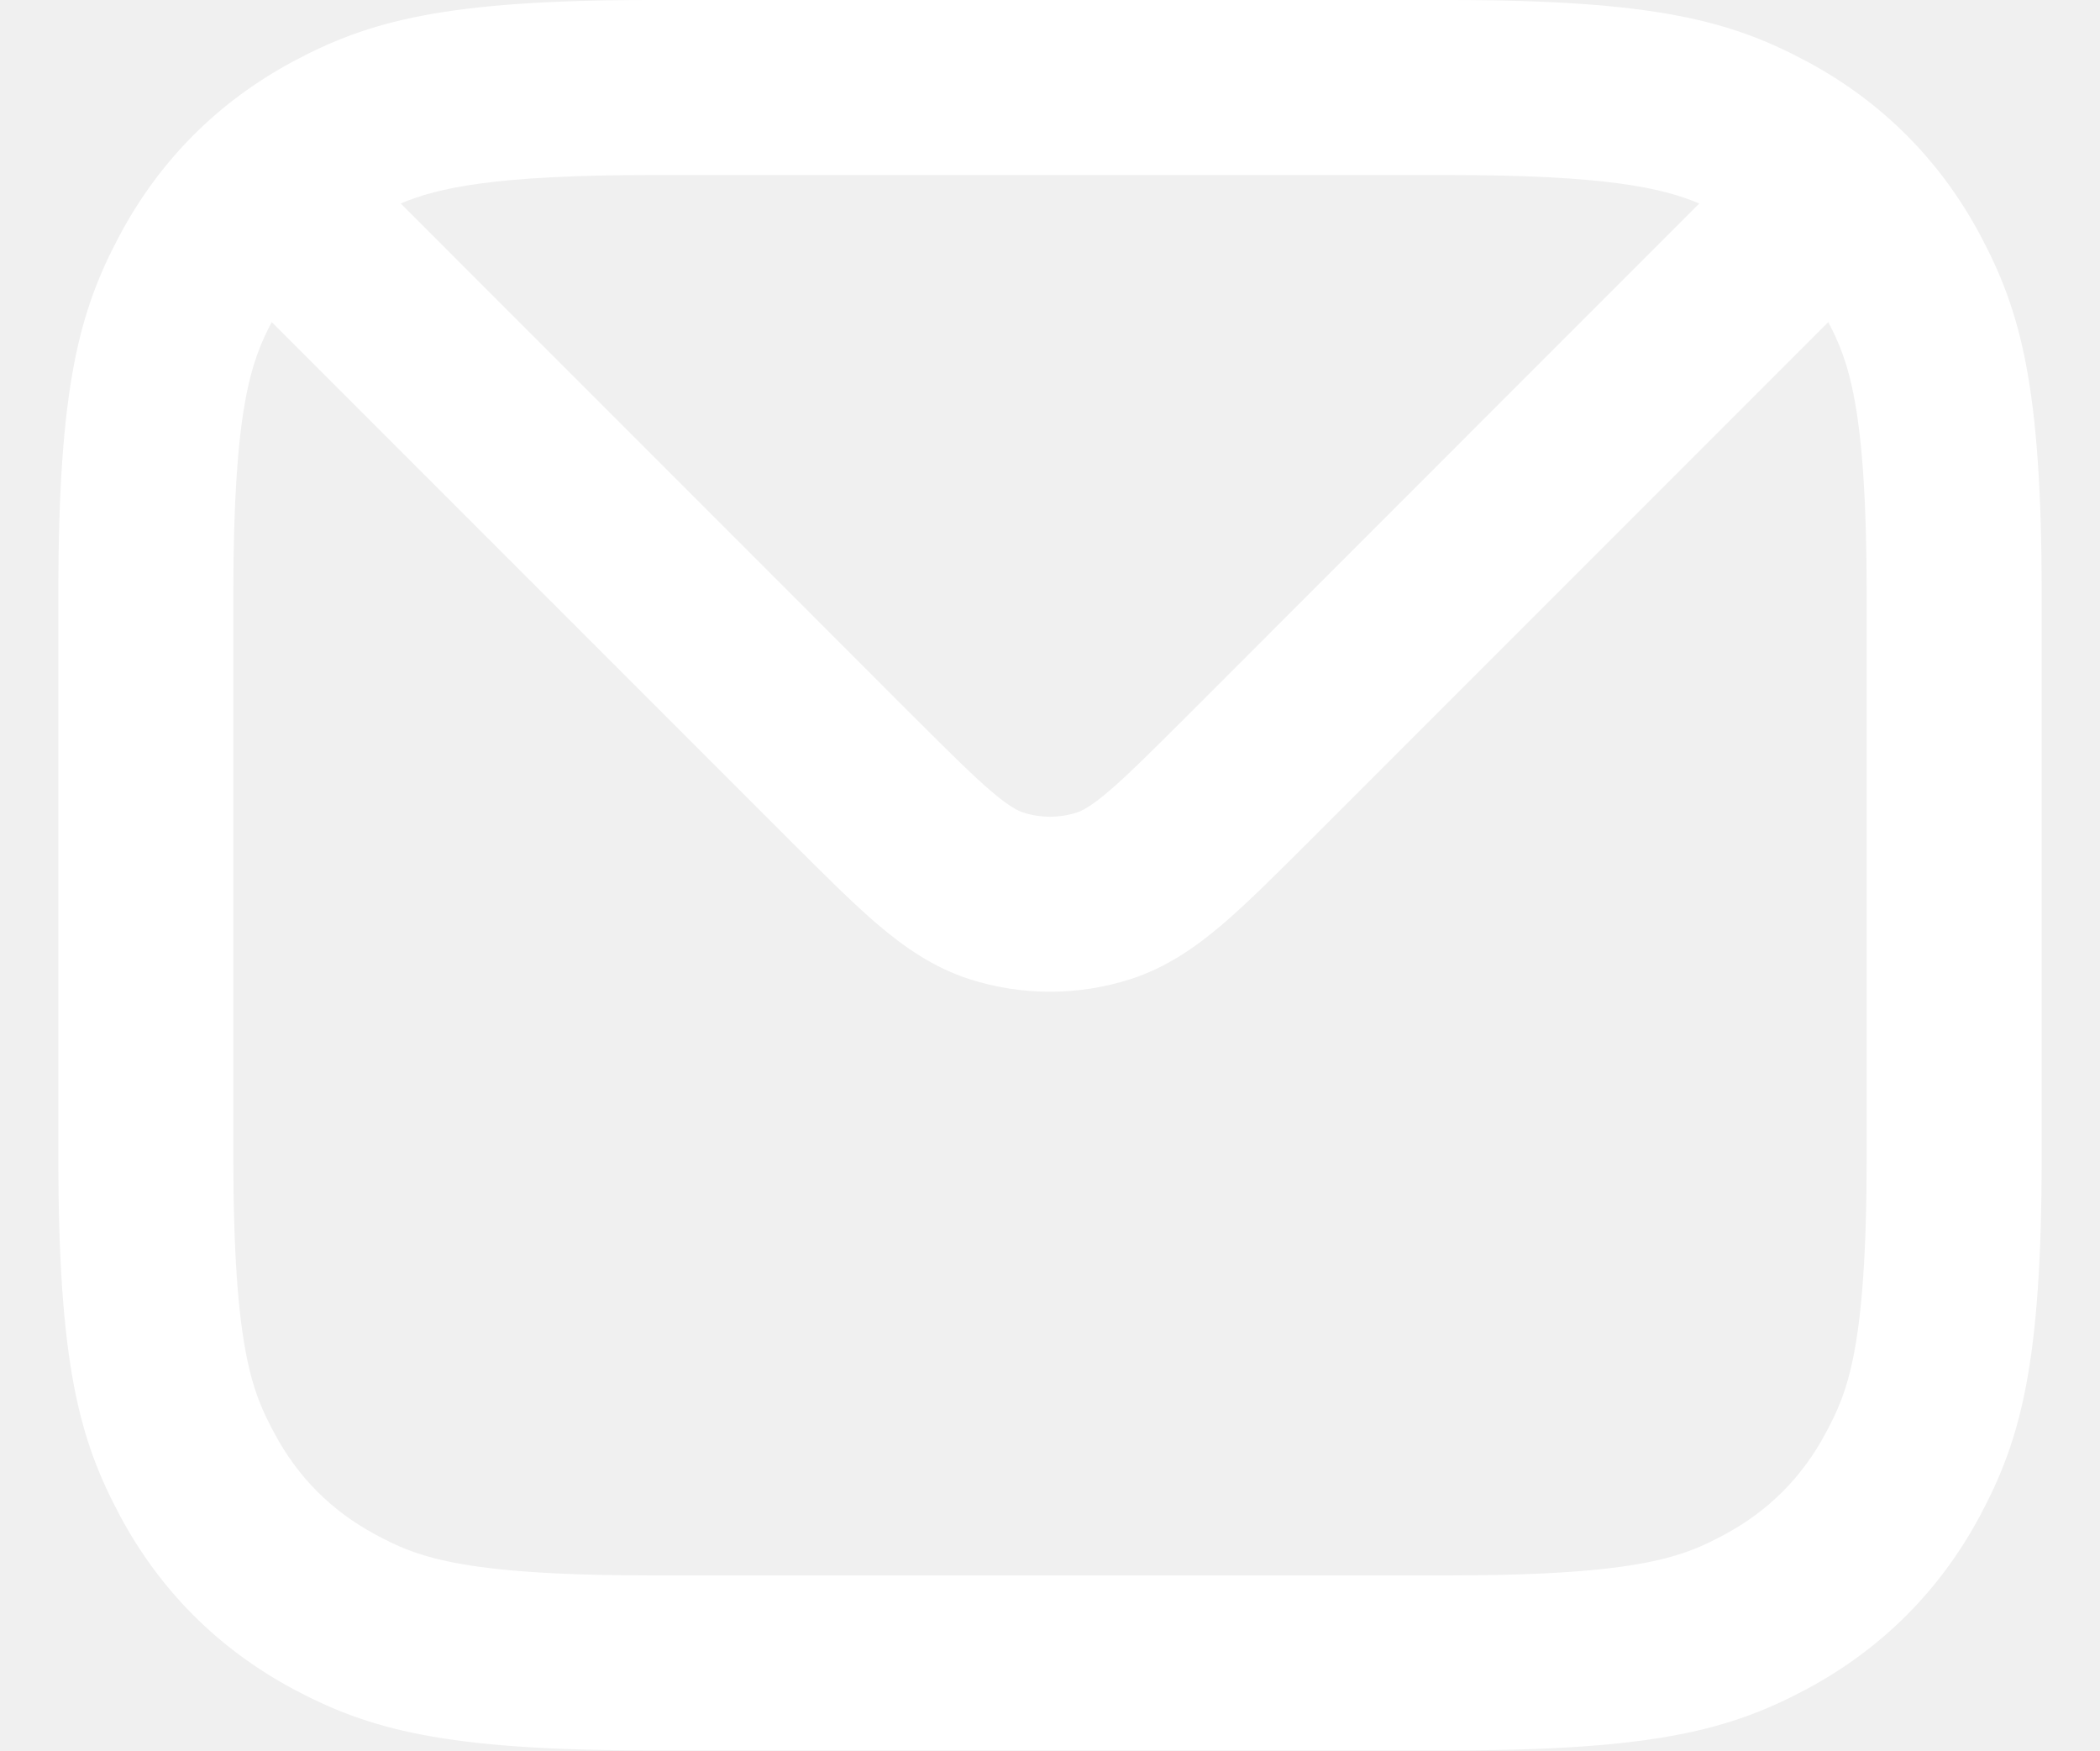
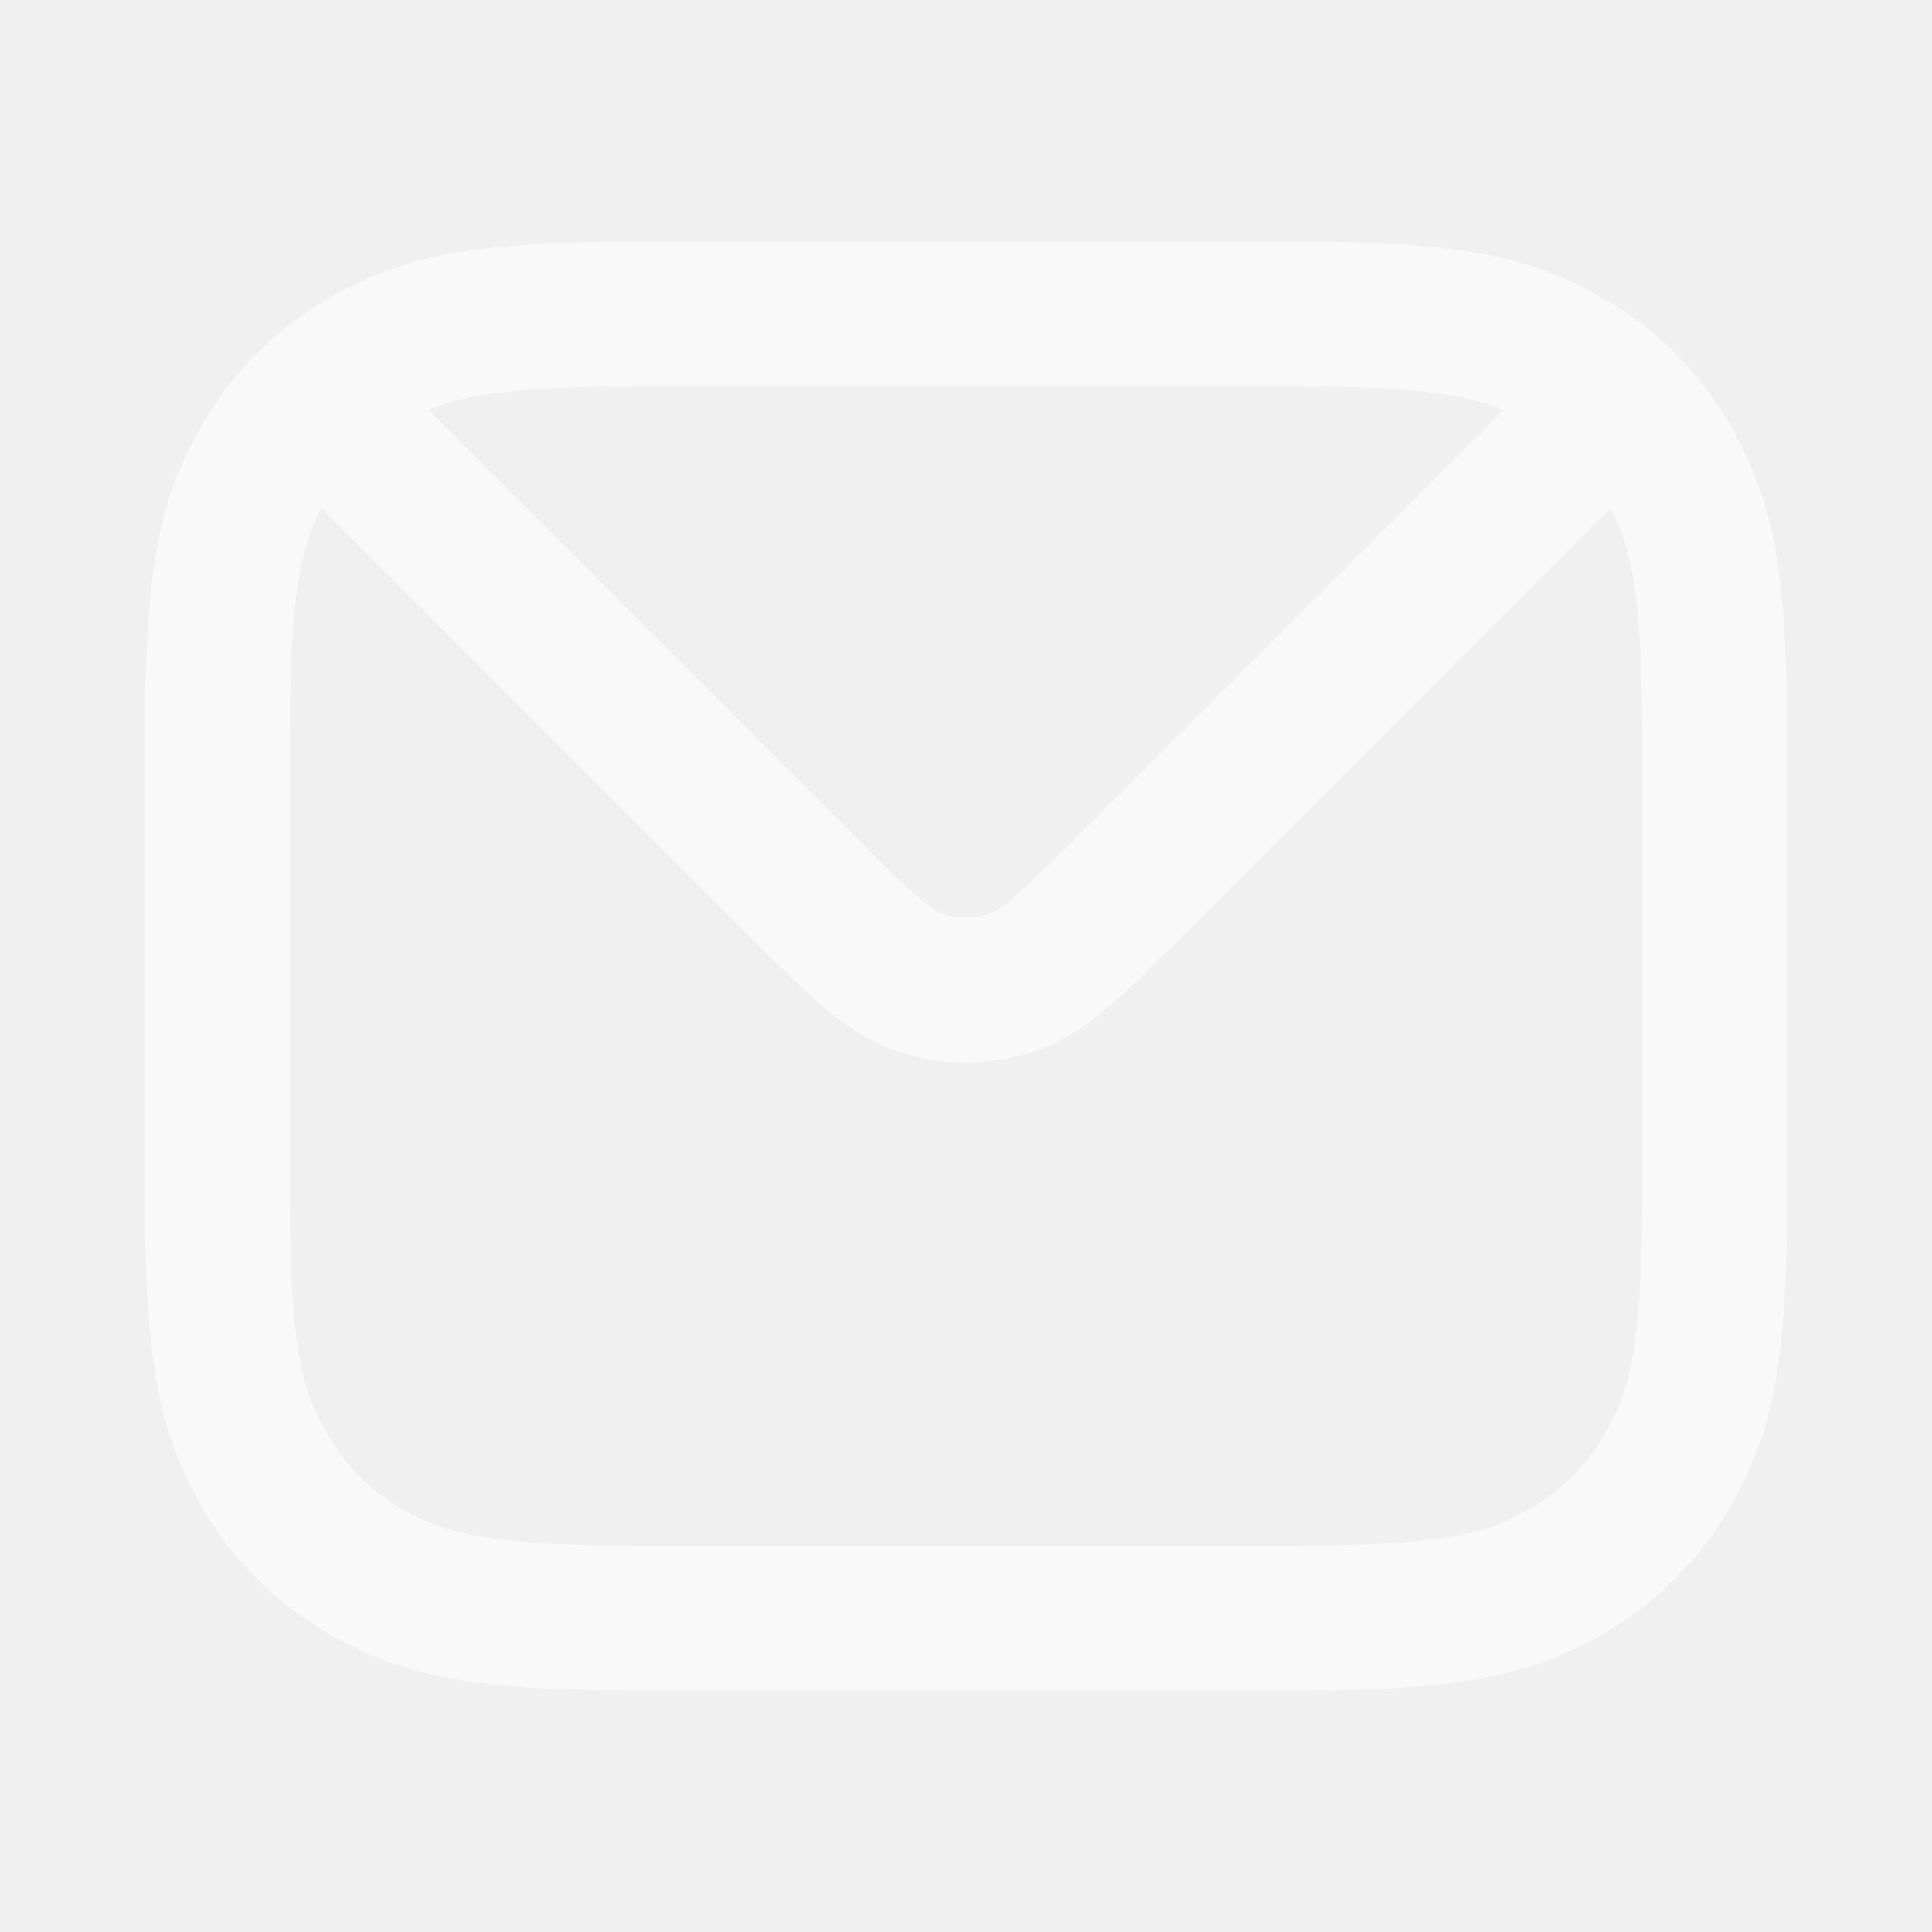
- <svg xmlns="http://www.w3.org/2000/svg" width="18" height="15" viewBox="0 0 18 15" fill="none">
-   <path fill-rule="evenodd" clip-rule="evenodd" d="M5.577 0H12.423C14.196 0 14.841 0.181 15.49 0.528C16.129 0.871 16.631 1.373 16.973 2.014C17.32 2.664 17.5 3.31 17.5 5.088V9.912C17.5 11.69 17.32 12.336 16.973 12.986C16.631 13.627 16.129 14.129 15.49 14.472C14.841 14.819 14.196 15 12.423 15H5.577C3.804 15 3.159 14.819 2.51 14.472C1.871 14.129 1.369 13.627 1.027 12.986C0.68 12.336 0.5 11.69 0.5 9.912V5.088C0.5 3.31 0.68 2.664 1.027 2.014C1.369 1.373 1.871 0.871 2.51 0.528C3.159 0.181 3.804 0 5.577 0ZM2 9.912V5.088C2 3.49 2.156 3.091 2.329 2.76L6.793 7.224C7.073 7.503 7.314 7.744 7.529 7.927C7.755 8.119 8.002 8.29 8.305 8.389C8.757 8.535 9.243 8.535 9.695 8.389C9.998 8.29 10.245 8.119 10.471 7.927C10.686 7.744 10.927 7.503 11.207 7.224L15.671 2.76C15.844 3.091 16 3.49 16 5.088V9.912C16 11.575 15.831 11.939 15.649 12.28C15.447 12.659 15.159 12.947 14.782 13.15C14.443 13.331 14.081 13.5 12.423 13.5H5.577C3.919 13.5 3.557 13.331 3.218 13.15C2.841 12.947 2.553 12.659 2.351 12.28C2.169 11.939 2 11.575 2 9.912ZM12.423 1.5H5.577C4.251 1.5 3.754 1.608 3.435 1.744L7.833 6.143C8.139 6.448 8.337 6.645 8.499 6.783C8.655 6.916 8.729 6.949 8.768 6.962C8.919 7.011 9.081 7.011 9.232 6.962C9.271 6.949 9.345 6.916 9.501 6.783C9.663 6.645 9.861 6.448 10.167 6.143L14.565 1.744C14.246 1.608 13.749 1.5 12.423 1.5Z" fill="white" />
+ <svg xmlns="http://www.w3.org/2000/svg" width="20" height="20" viewBox="0 0 20 20" fill="none">
+   <g opacity="0.6">
+     <path fill-rule="evenodd" clip-rule="evenodd" d="M6.577 2.5H13.423C15.196 2.5 15.841 2.681 16.49 3.028C17.129 3.371 17.631 3.873 17.973 4.514C18.32 5.164 18.5 5.81 18.5 7.588V12.412C18.5 14.19 18.32 14.836 17.973 15.486C17.631 16.127 17.129 16.629 16.49 16.972C15.841 17.319 15.196 17.5 13.423 17.5H6.577C4.804 17.5 4.159 17.319 3.51 16.972C2.871 16.629 2.369 16.127 2.027 15.486C1.68 14.836 1.5 14.19 1.5 12.412V7.588C1.5 5.81 1.68 5.164 2.027 4.514C2.369 3.873 2.871 3.371 3.51 3.028C4.159 2.681 4.804 2.5 6.577 2.5ZM3 12.412V7.588C3 5.99 3.156 5.591 3.329 5.26L7.793 9.724C8.073 10.003 8.314 10.245 8.529 10.427C8.755 10.619 9.002 10.79 9.305 10.889C9.757 11.035 10.243 11.035 10.695 10.889C10.998 10.79 11.245 10.619 11.471 10.427C11.686 10.245 11.927 10.003 12.207 9.724L16.671 5.26C16.844 5.591 17 5.99 17 7.588V12.412C17 14.075 16.831 14.439 16.649 14.78C16.447 15.159 16.159 15.447 15.782 15.65C15.443 15.831 15.081 16 13.423 16H6.577C4.919 16 4.557 15.831 4.218 15.65C3.841 15.447 3.553 15.159 3.351 14.78C3.169 14.439 3 14.075 3 12.412ZM13.423 4H6.577C5.251 4 4.754 4.108 4.435 4.244L8.833 8.643C9.139 8.948 9.337 9.145 9.499 9.283C9.655 9.416 9.729 9.449 9.768 9.462C9.919 9.511 10.081 9.511 10.232 9.462C10.271 9.449 10.345 9.416 10.501 9.283C10.663 9.145 10.861 8.948 11.167 8.643L15.565 4.244C15.246 4.108 14.749 4 13.423 4Z" fill="white" />
+   </g>
</svg>
